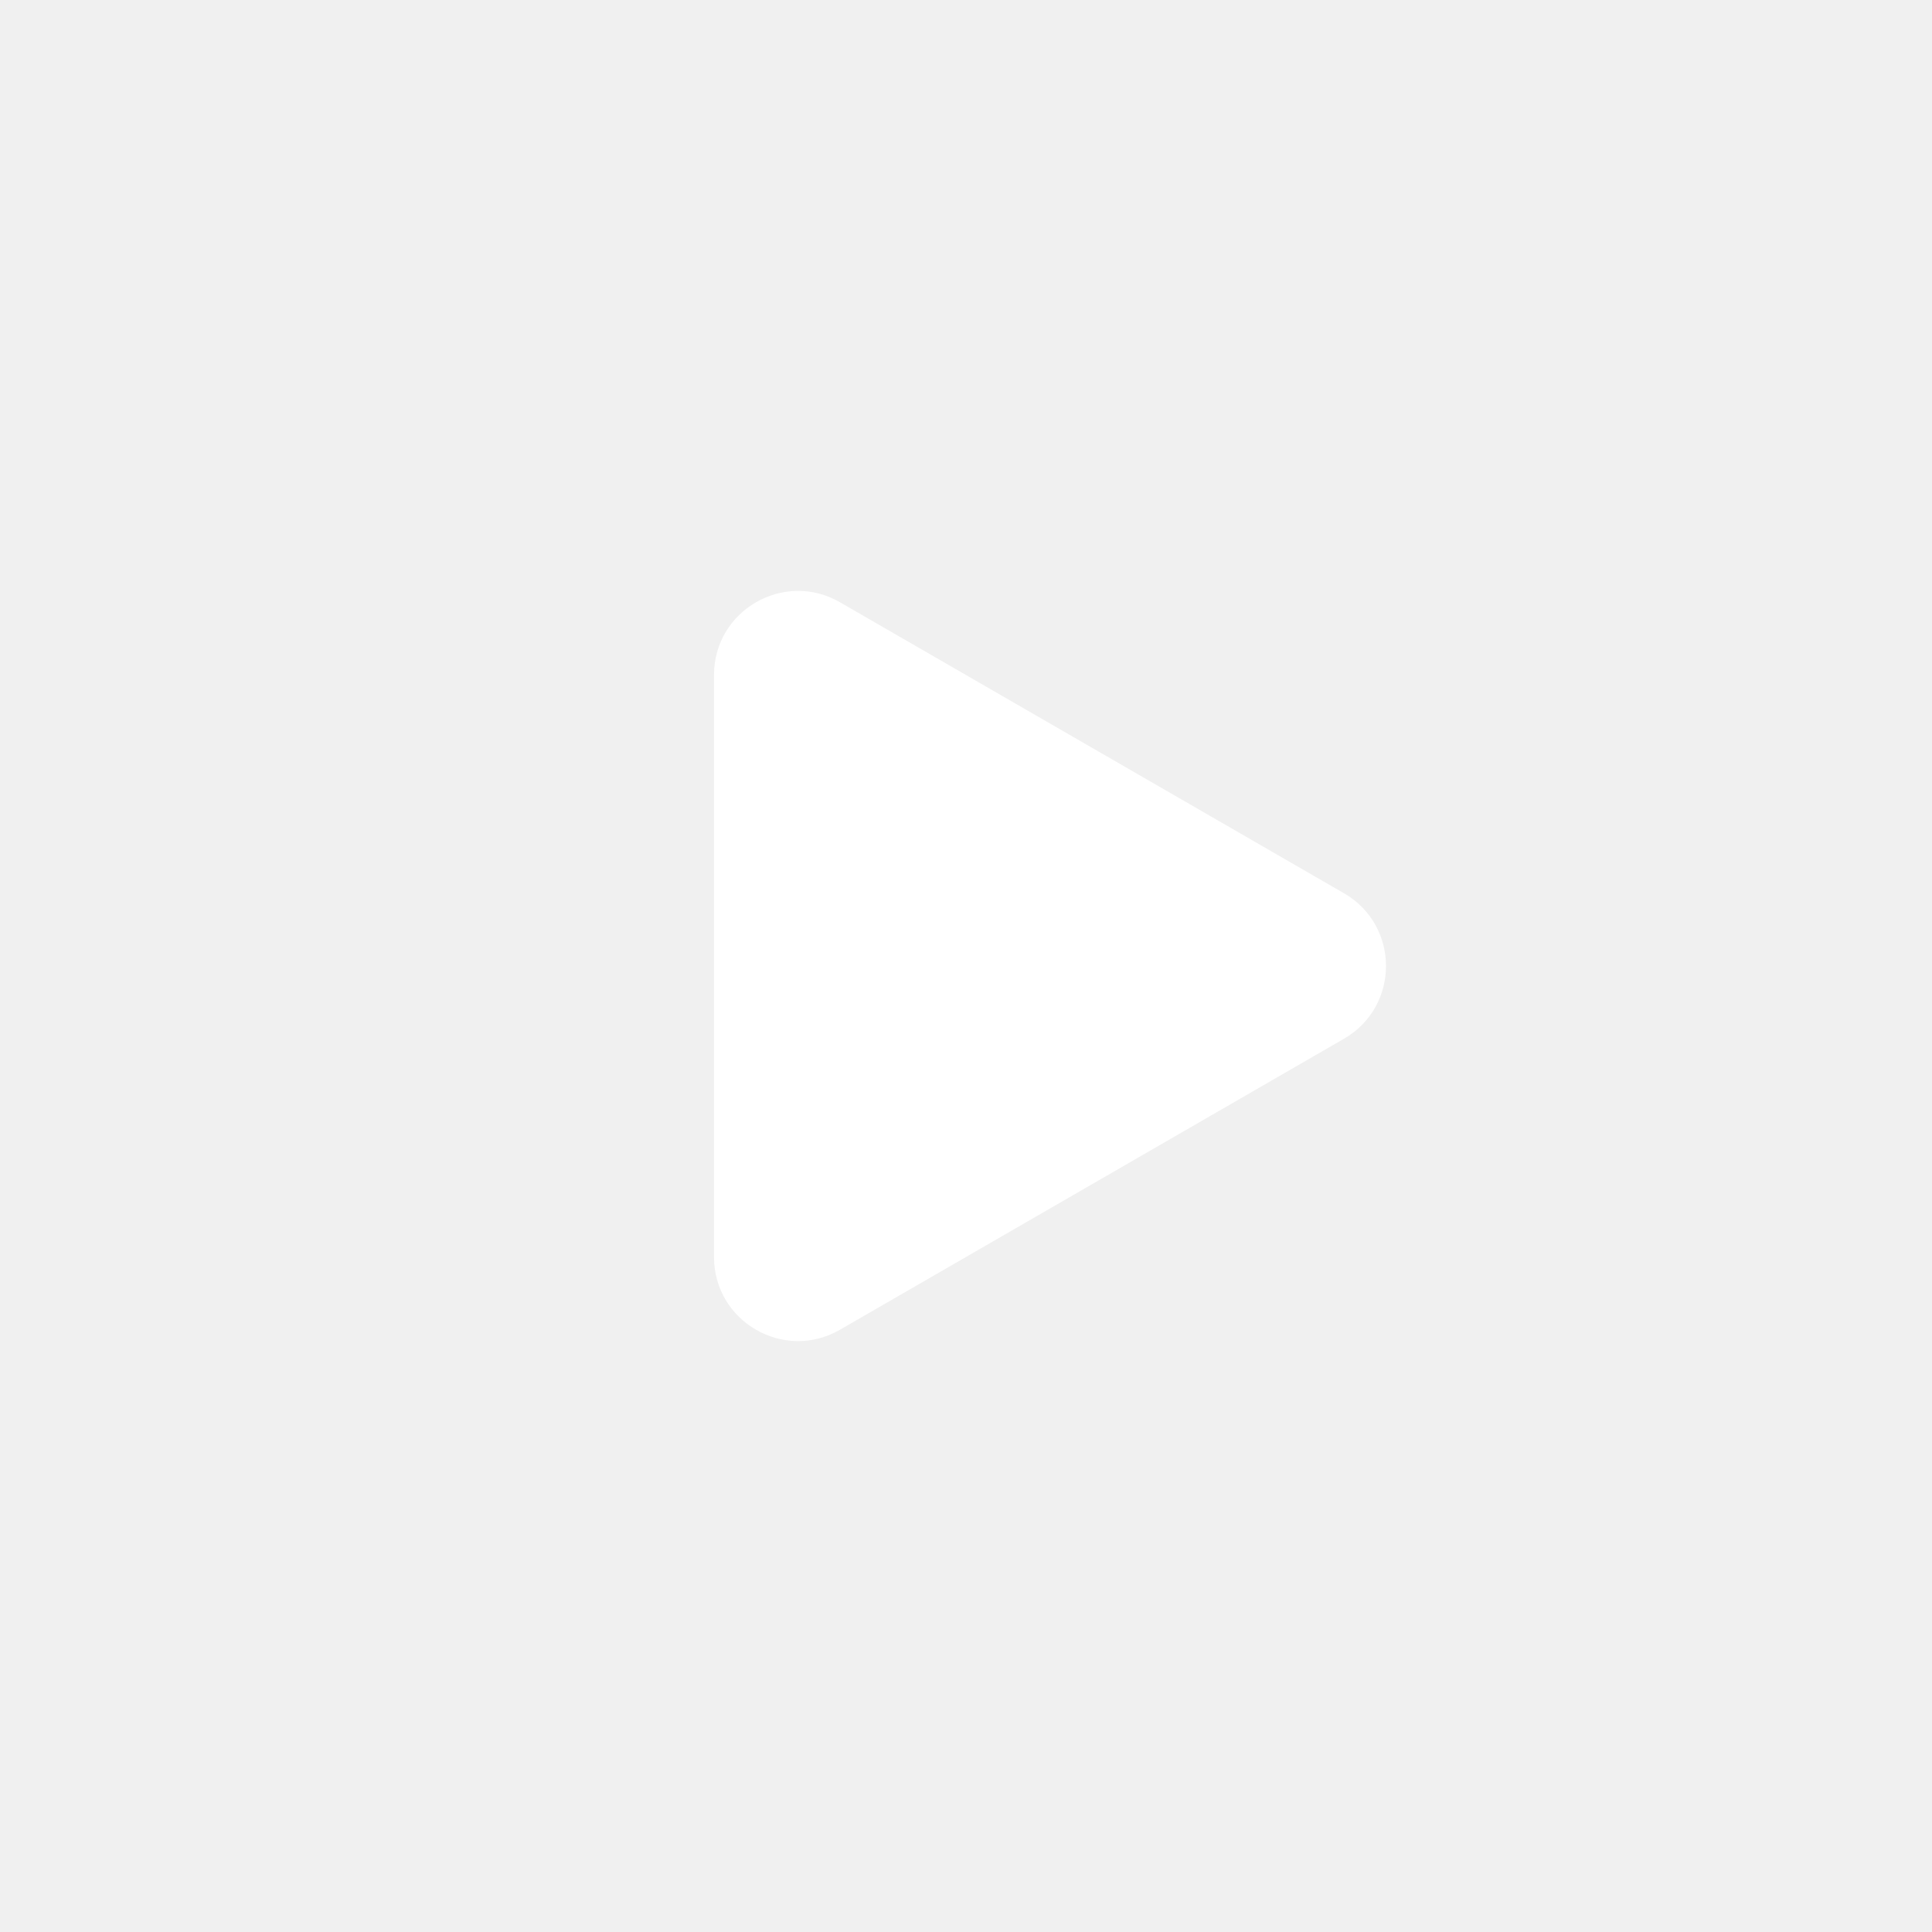
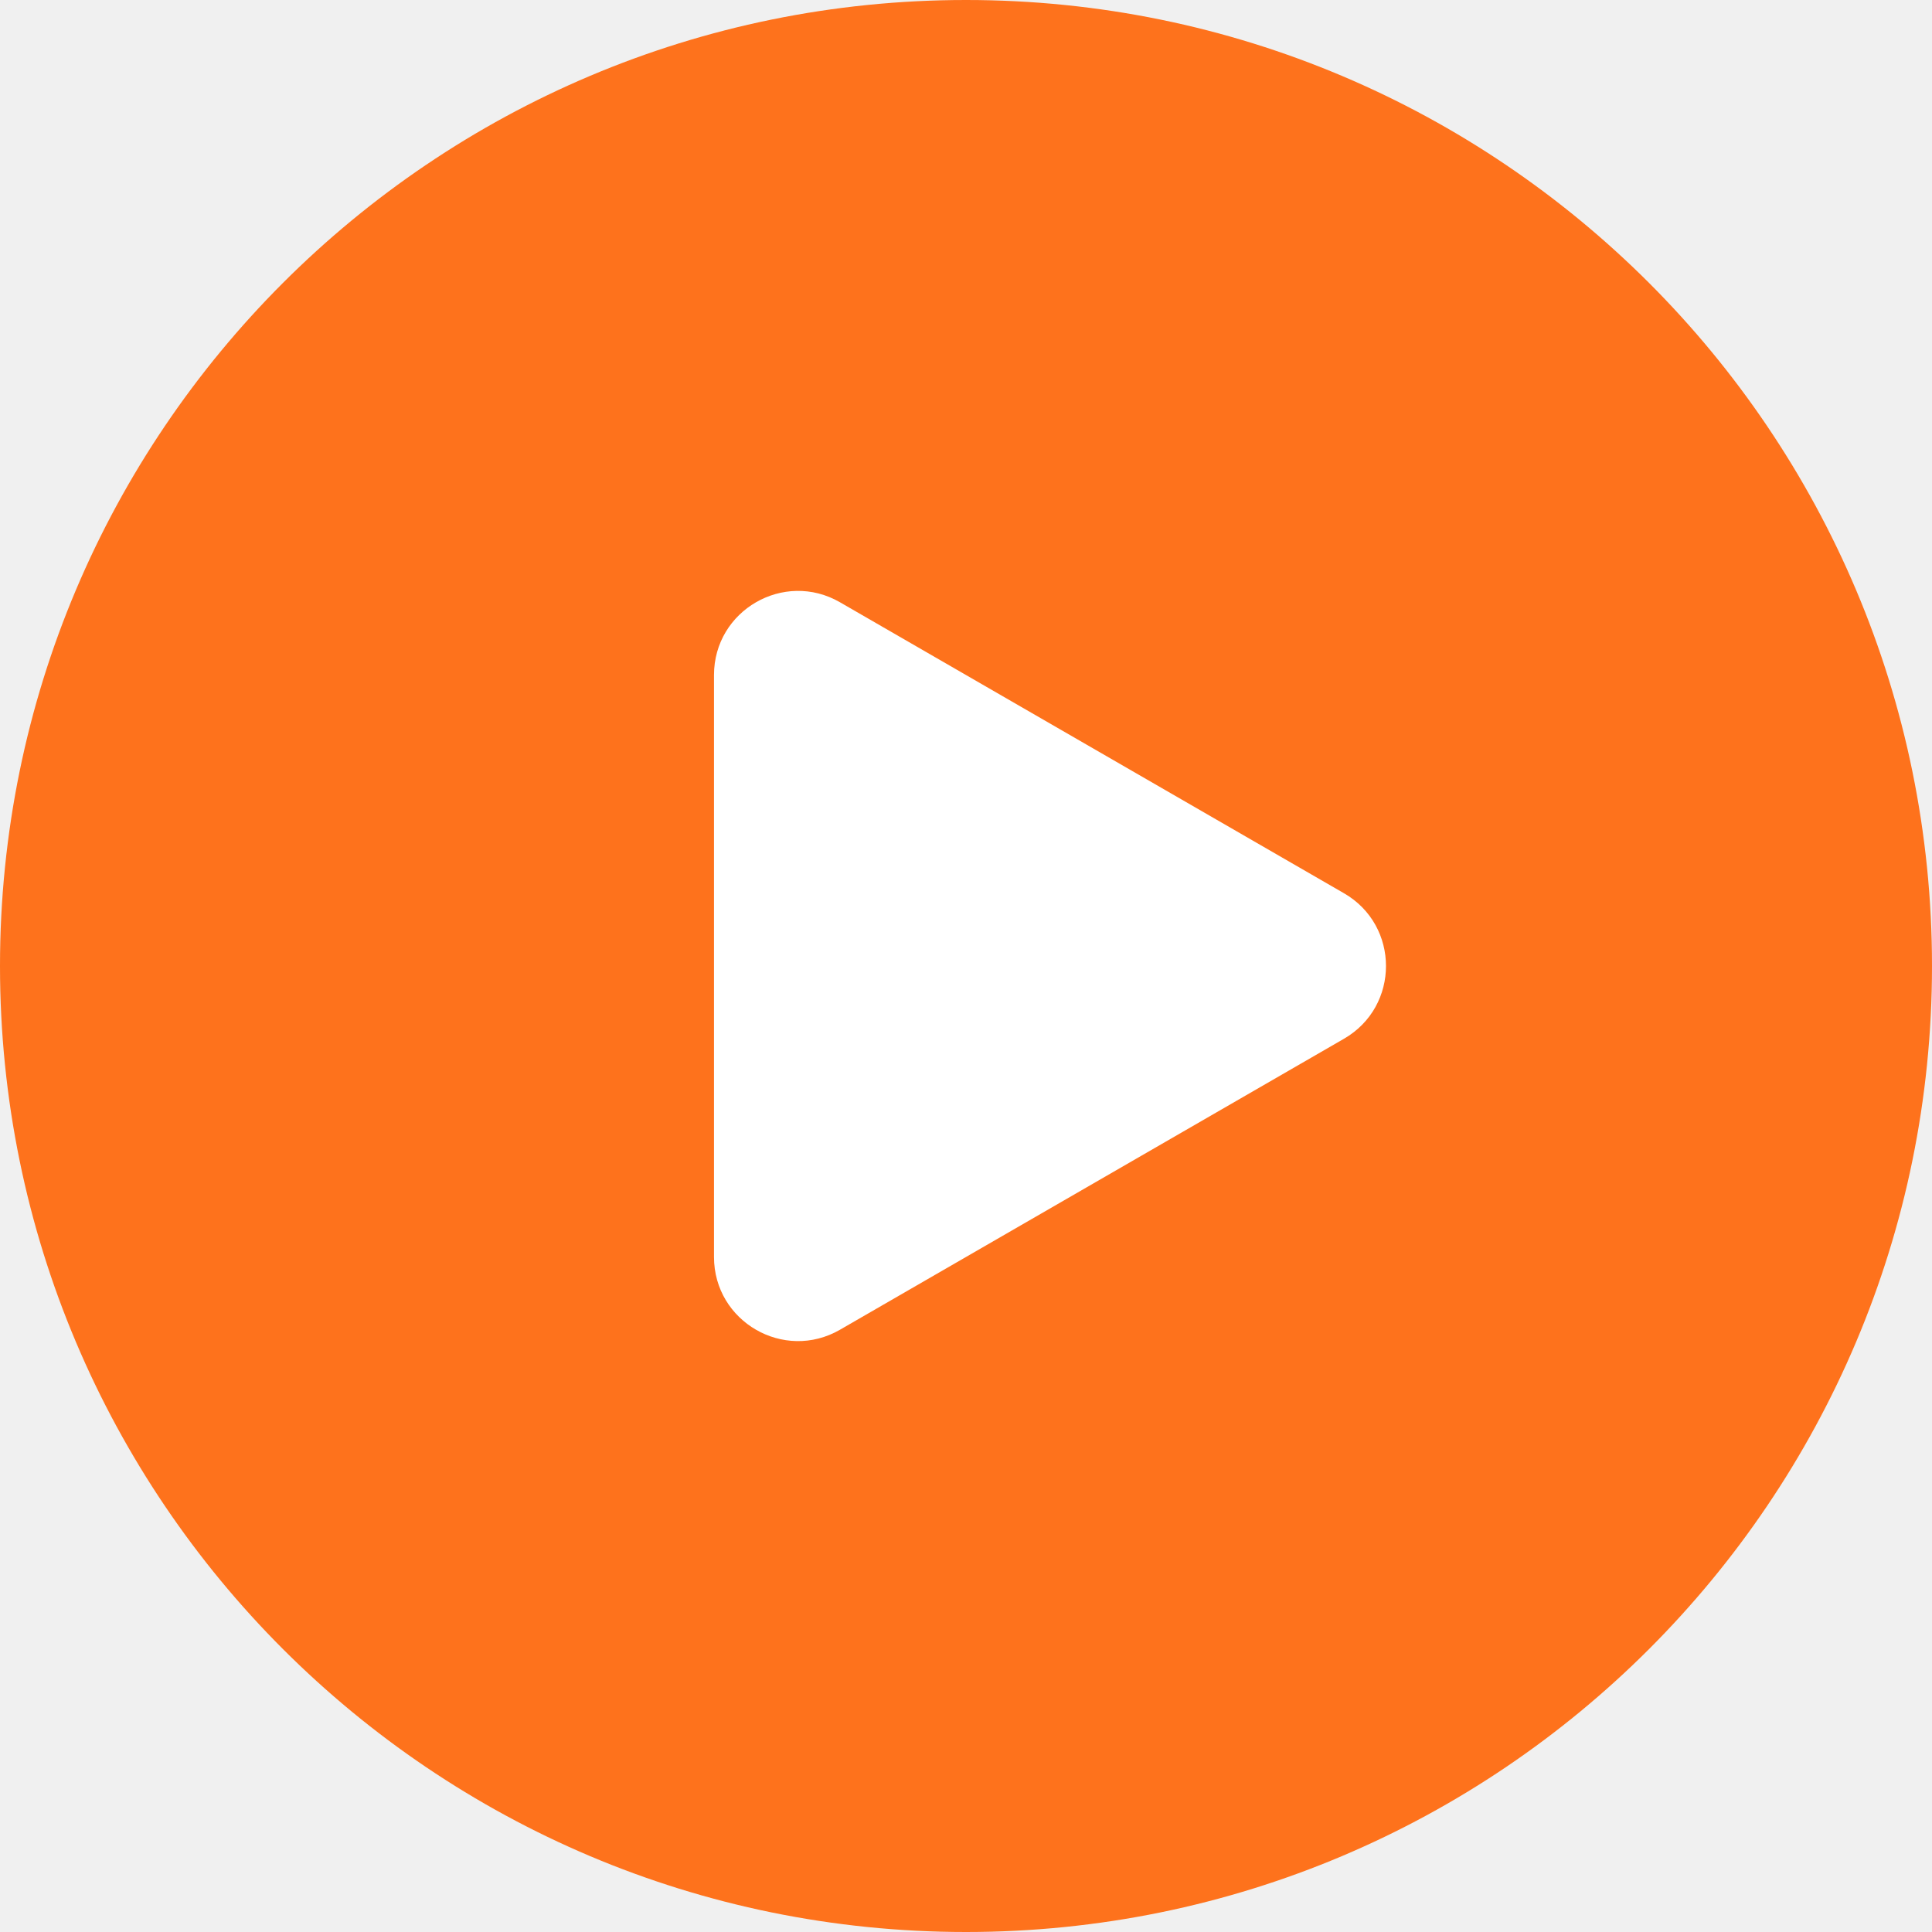
- <svg xmlns="http://www.w3.org/2000/svg" class="icon-play" width="46" height="46" viewBox="0 0 46 46" fill="none">
-   <circle cx="23" cy="23" r="23" />
+ <svg xmlns="http://www.w3.org/2000/svg" width="46" height="46" viewBox="0 0 46 46" fill="none">
+   <circle cx="23" cy="23" r="23" fill="#FE721C" />
  <path d="M32 21.268C33.333 22.038 33.333 23.962 32 24.732L20 31.66C18.667 32.43 17 31.468 17 29.928L17 16.072C17 14.532 18.667 13.57 20 14.34L32 21.268Z" fill="white" />
</svg>
